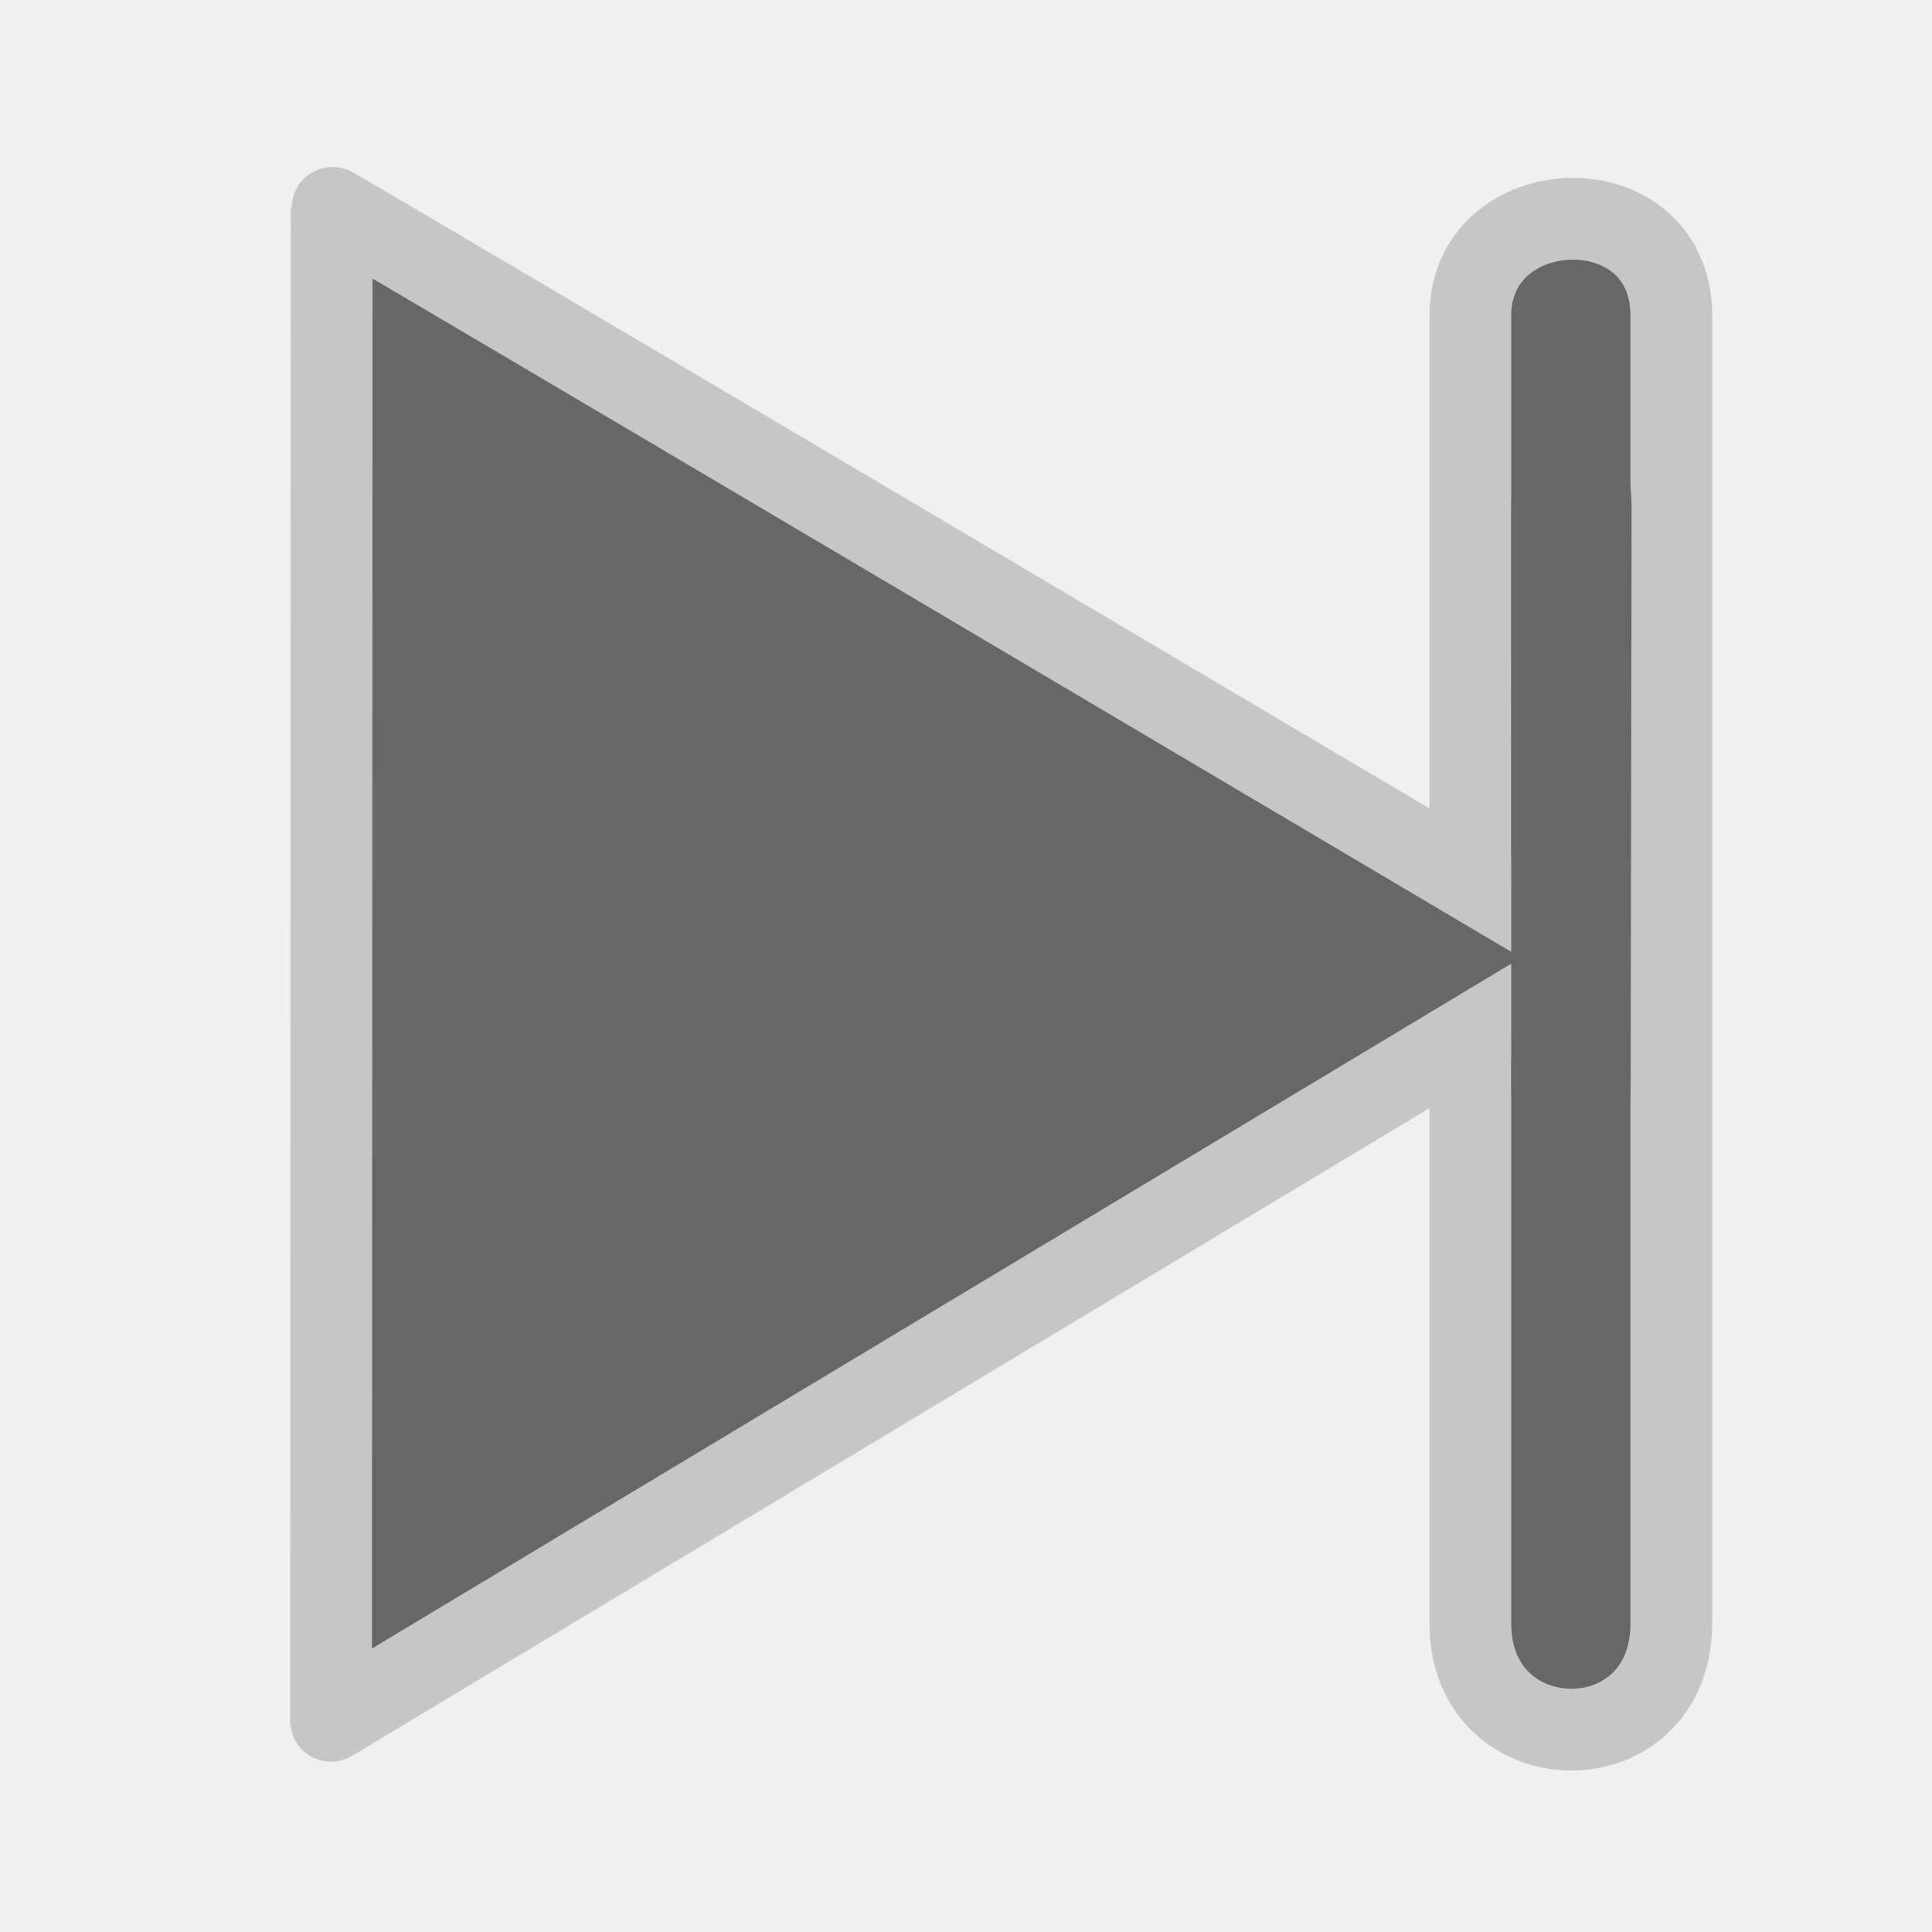
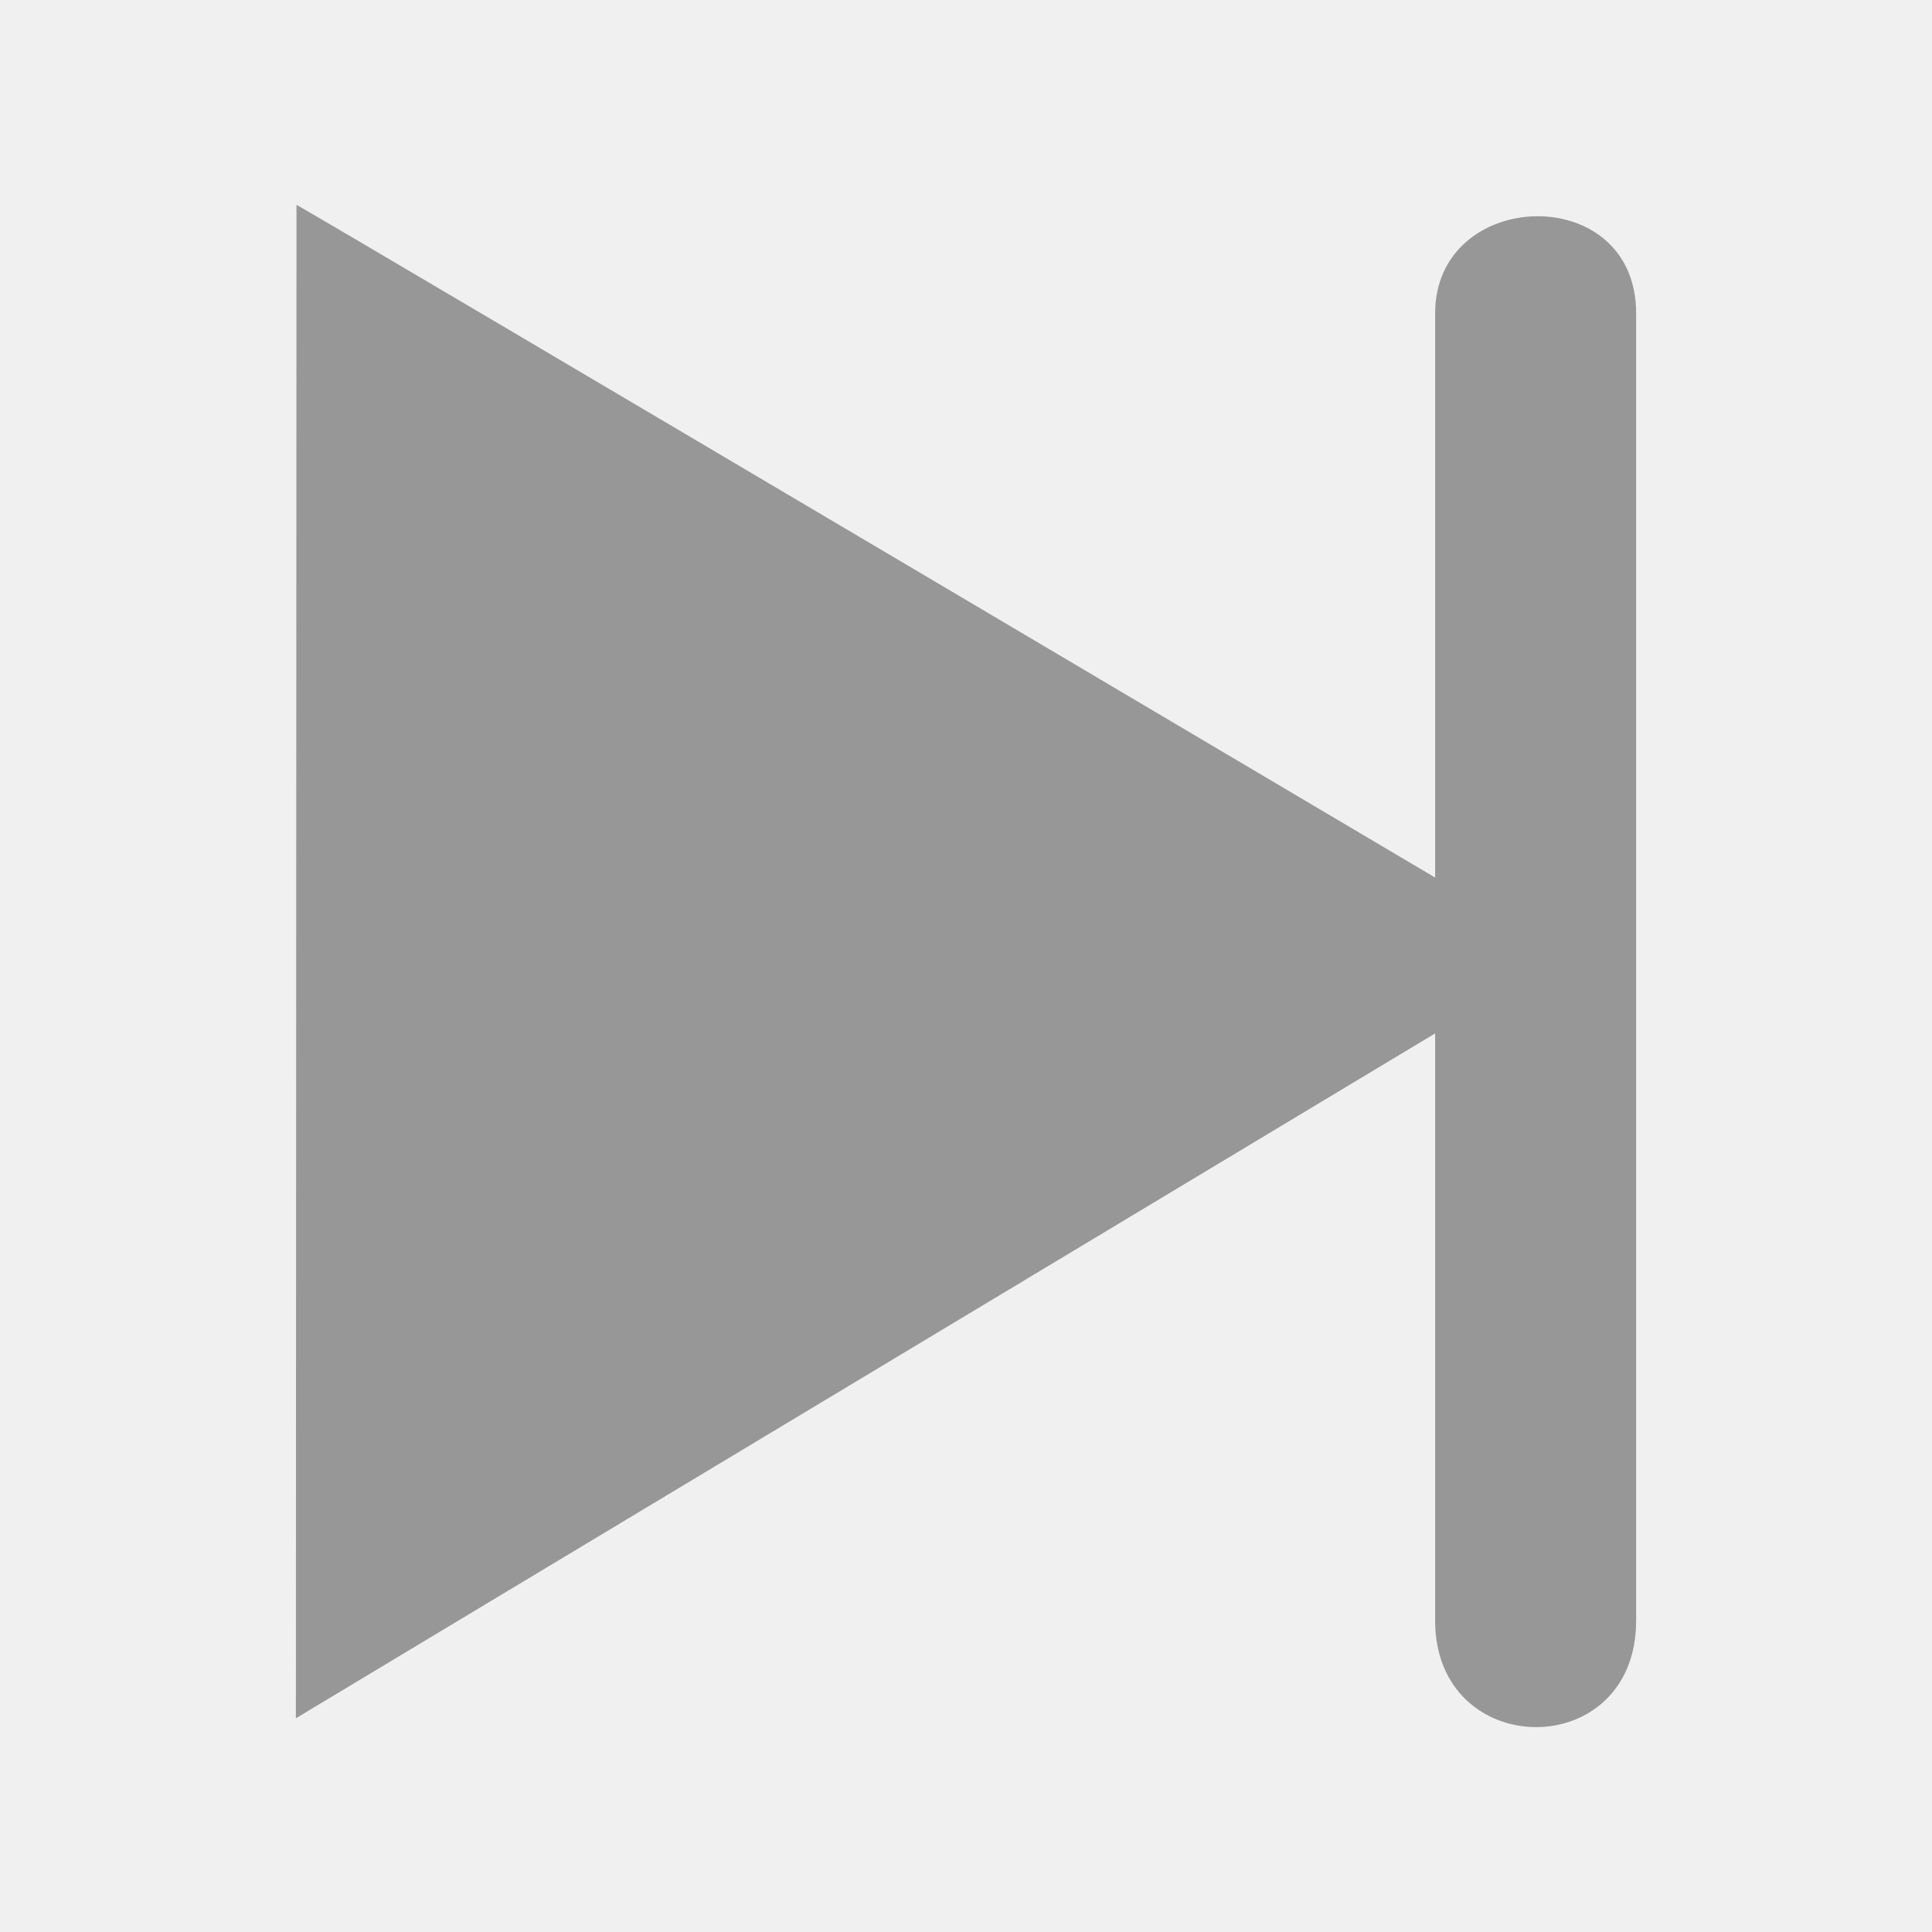
<svg xmlns="http://www.w3.org/2000/svg" width="25mm" height="25mm" viewBox="0 0 25 25" version="1.1" id="svg1">
  <defs id="defs1" />
-   <g id="layer1">
-     <path style="fill:#676767;fill-opacity:1;stroke:#c6c6c6;stroke-width:1.058;stroke-linecap:butt;stroke-linejoin:miter;stroke-dasharray:none;stroke-opacity:1" d="m 21.627,21.004 0,-16.917 c 0,-1.721 -2.601,-1.628 -2.601,0 l 0,16.917 c 0,1.824 2.601,1.849 2.601,0 z" id="path2" />
-     <path style="fill:#676767;fill-opacity:1;stroke:#c6c6c6;stroke-width:1.058;stroke-linecap:round;stroke-linejoin:round;stroke-dasharray:none;stroke-opacity:1" d="M 4.284,22.267 20.716,12.389 c 0,0 -16.439,-9.735 -16.424,-9.705 z" id="path1" />
-     <path style="fill:#676767;fill-opacity:1;stroke:#ffffff;stroke-width:1.058;stroke-linecap:butt;stroke-linejoin:miter;stroke-dasharray:none;stroke-opacity:0" d="m 21.101,13.953 0.012,-7.375 c 0,-1.721 -1.557,-1.621 -1.557,0.007 l -0.001,7.449 c 0,1.824 1.547,1.768 1.547,-0.081 z" id="path3" />
+   <g id="layer1" transform="translate(-0.4553998,-0.03268498)">
+     <path style="fill:#979797;fill-opacity:1;stroke:none;stroke-width:1.058;stroke-linecap:butt;stroke-linejoin:miter;stroke-dasharray:none;stroke-opacity:1" d="M 21.627,21.004 V 4.087 c 0,-1.721 -2.601,-1.628 -2.601,0 v 16.917 c 0,1.824 2.601,1.849 2.601,0 z" id="path2" />
+     <path style="fill:#979797;fill-opacity:1;stroke:none;stroke-width:1.058;stroke-linecap:round;stroke-linejoin:round;stroke-dasharray:none;stroke-opacity:1" d="M 4.284,22.267 20.716,12.389 c 0,0 -16.439,-9.735 -16.424,-9.705 z" id="path1" />
  </g>
</svg>
